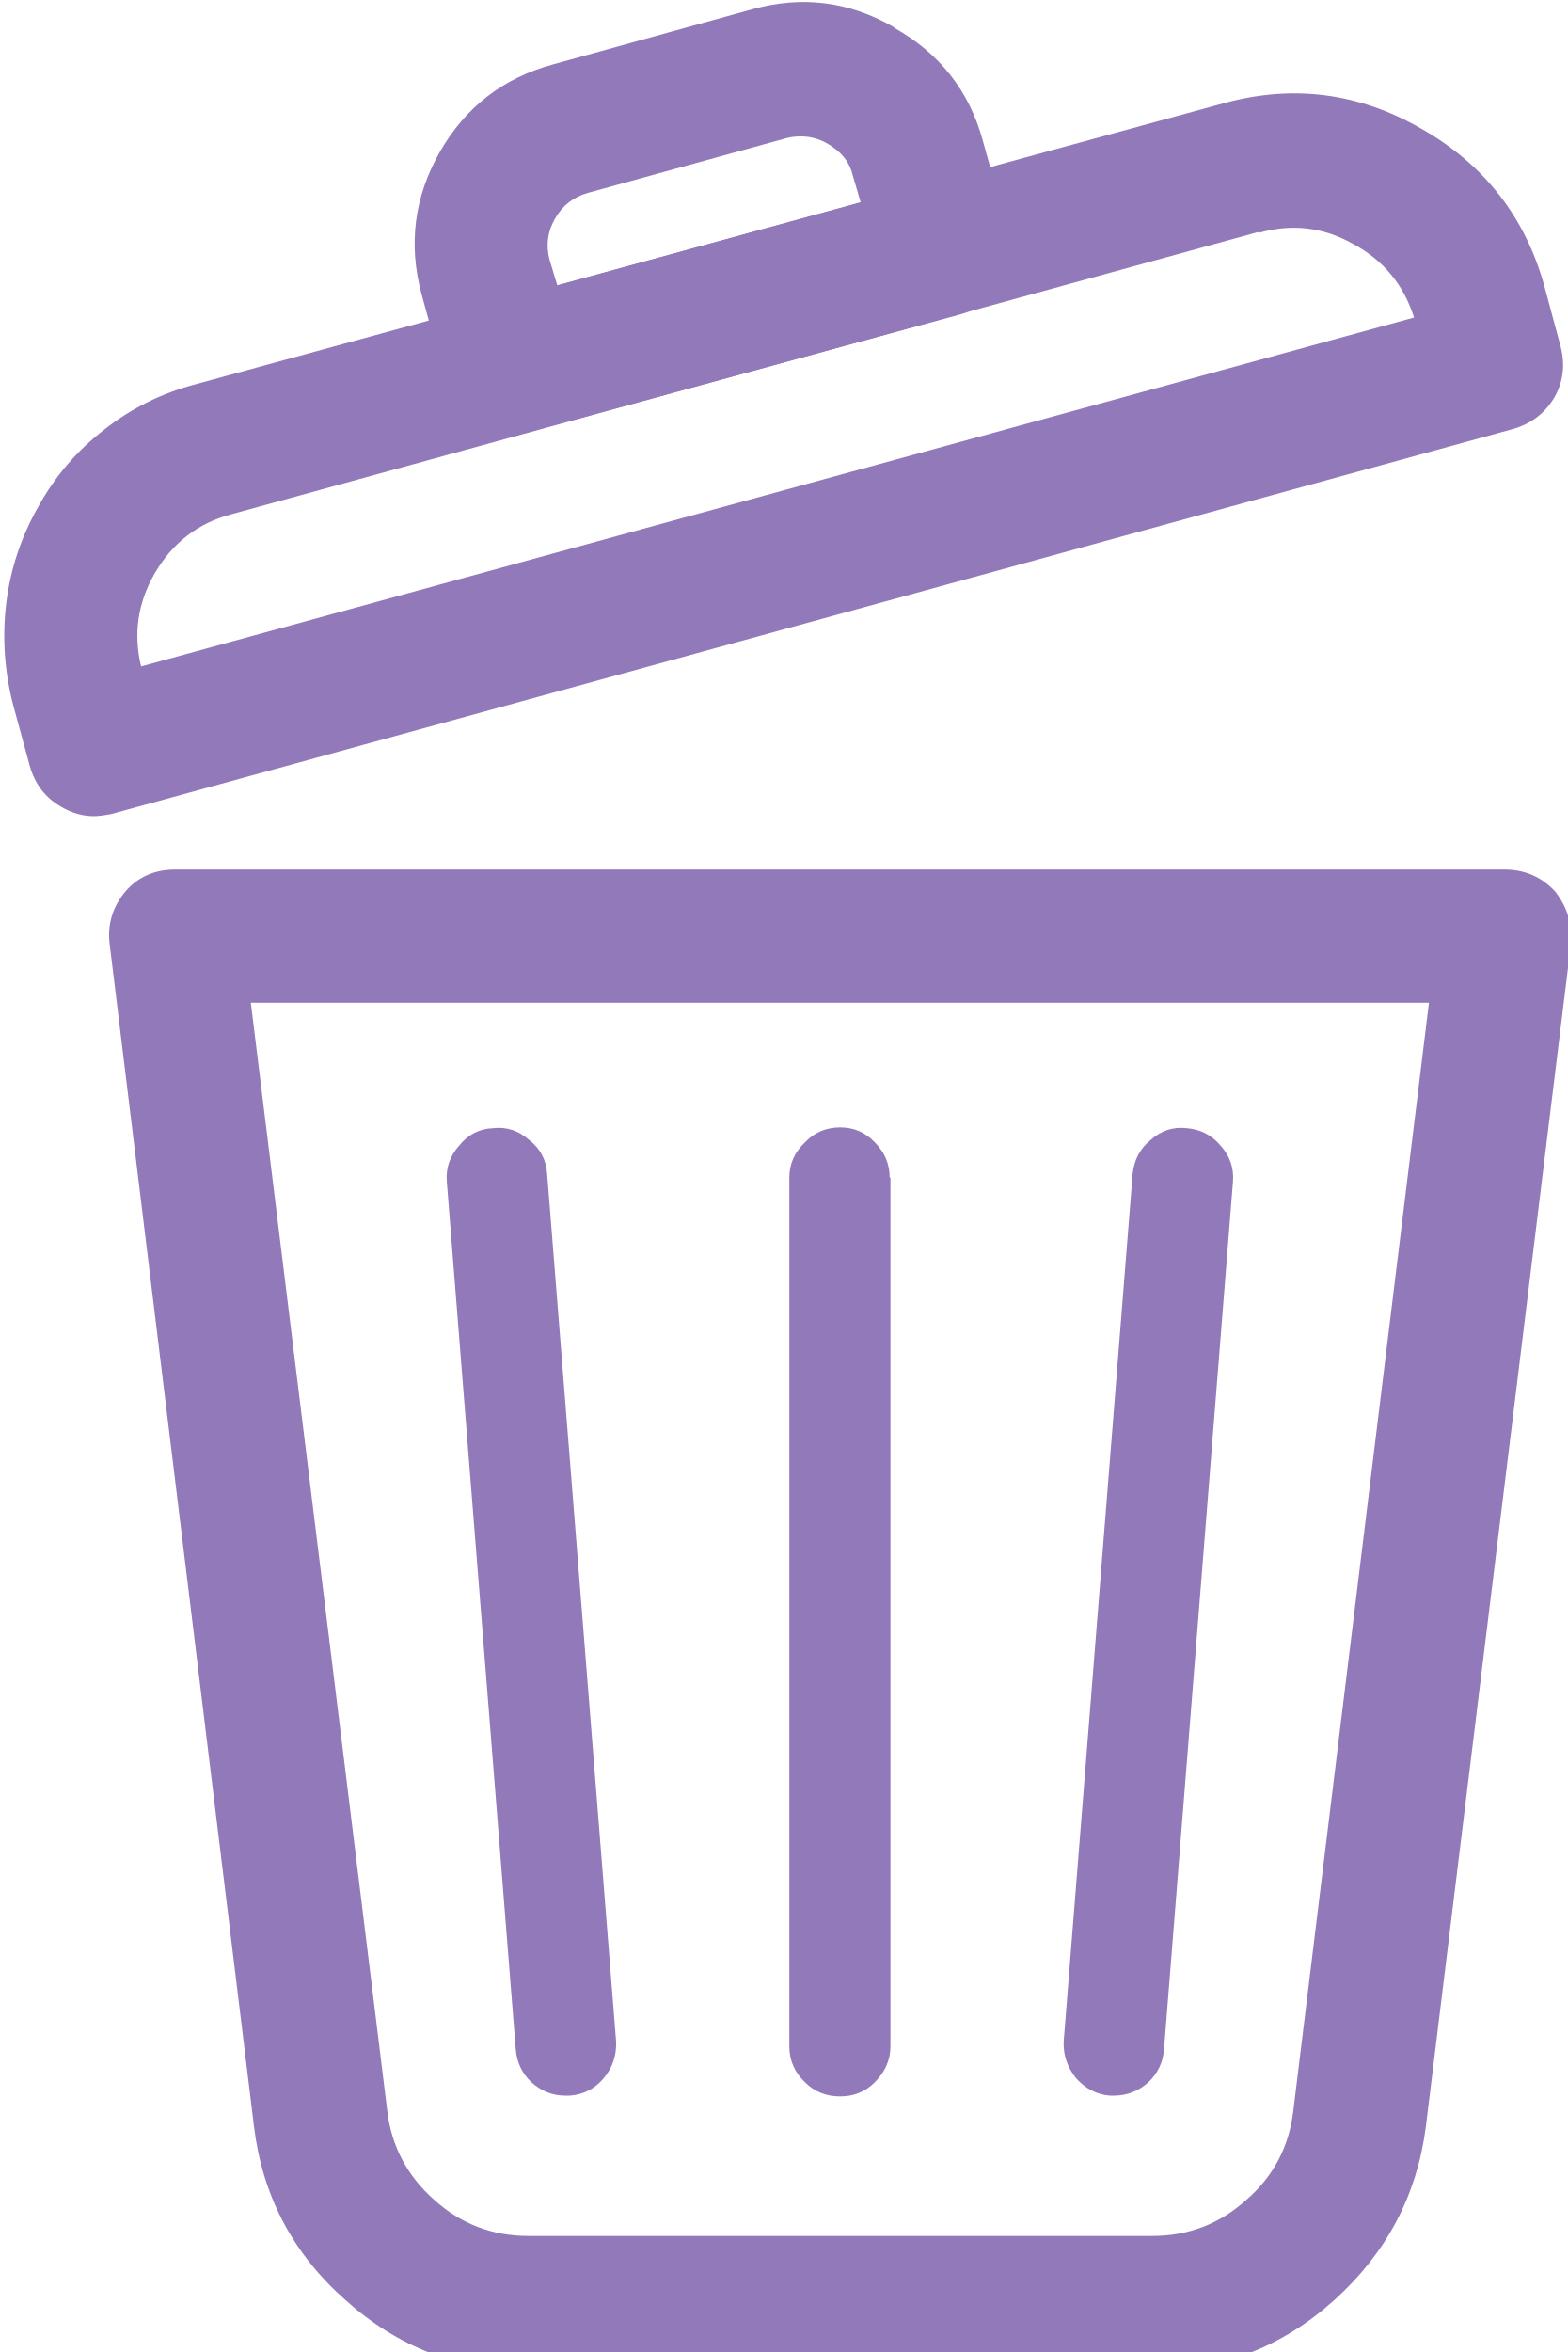
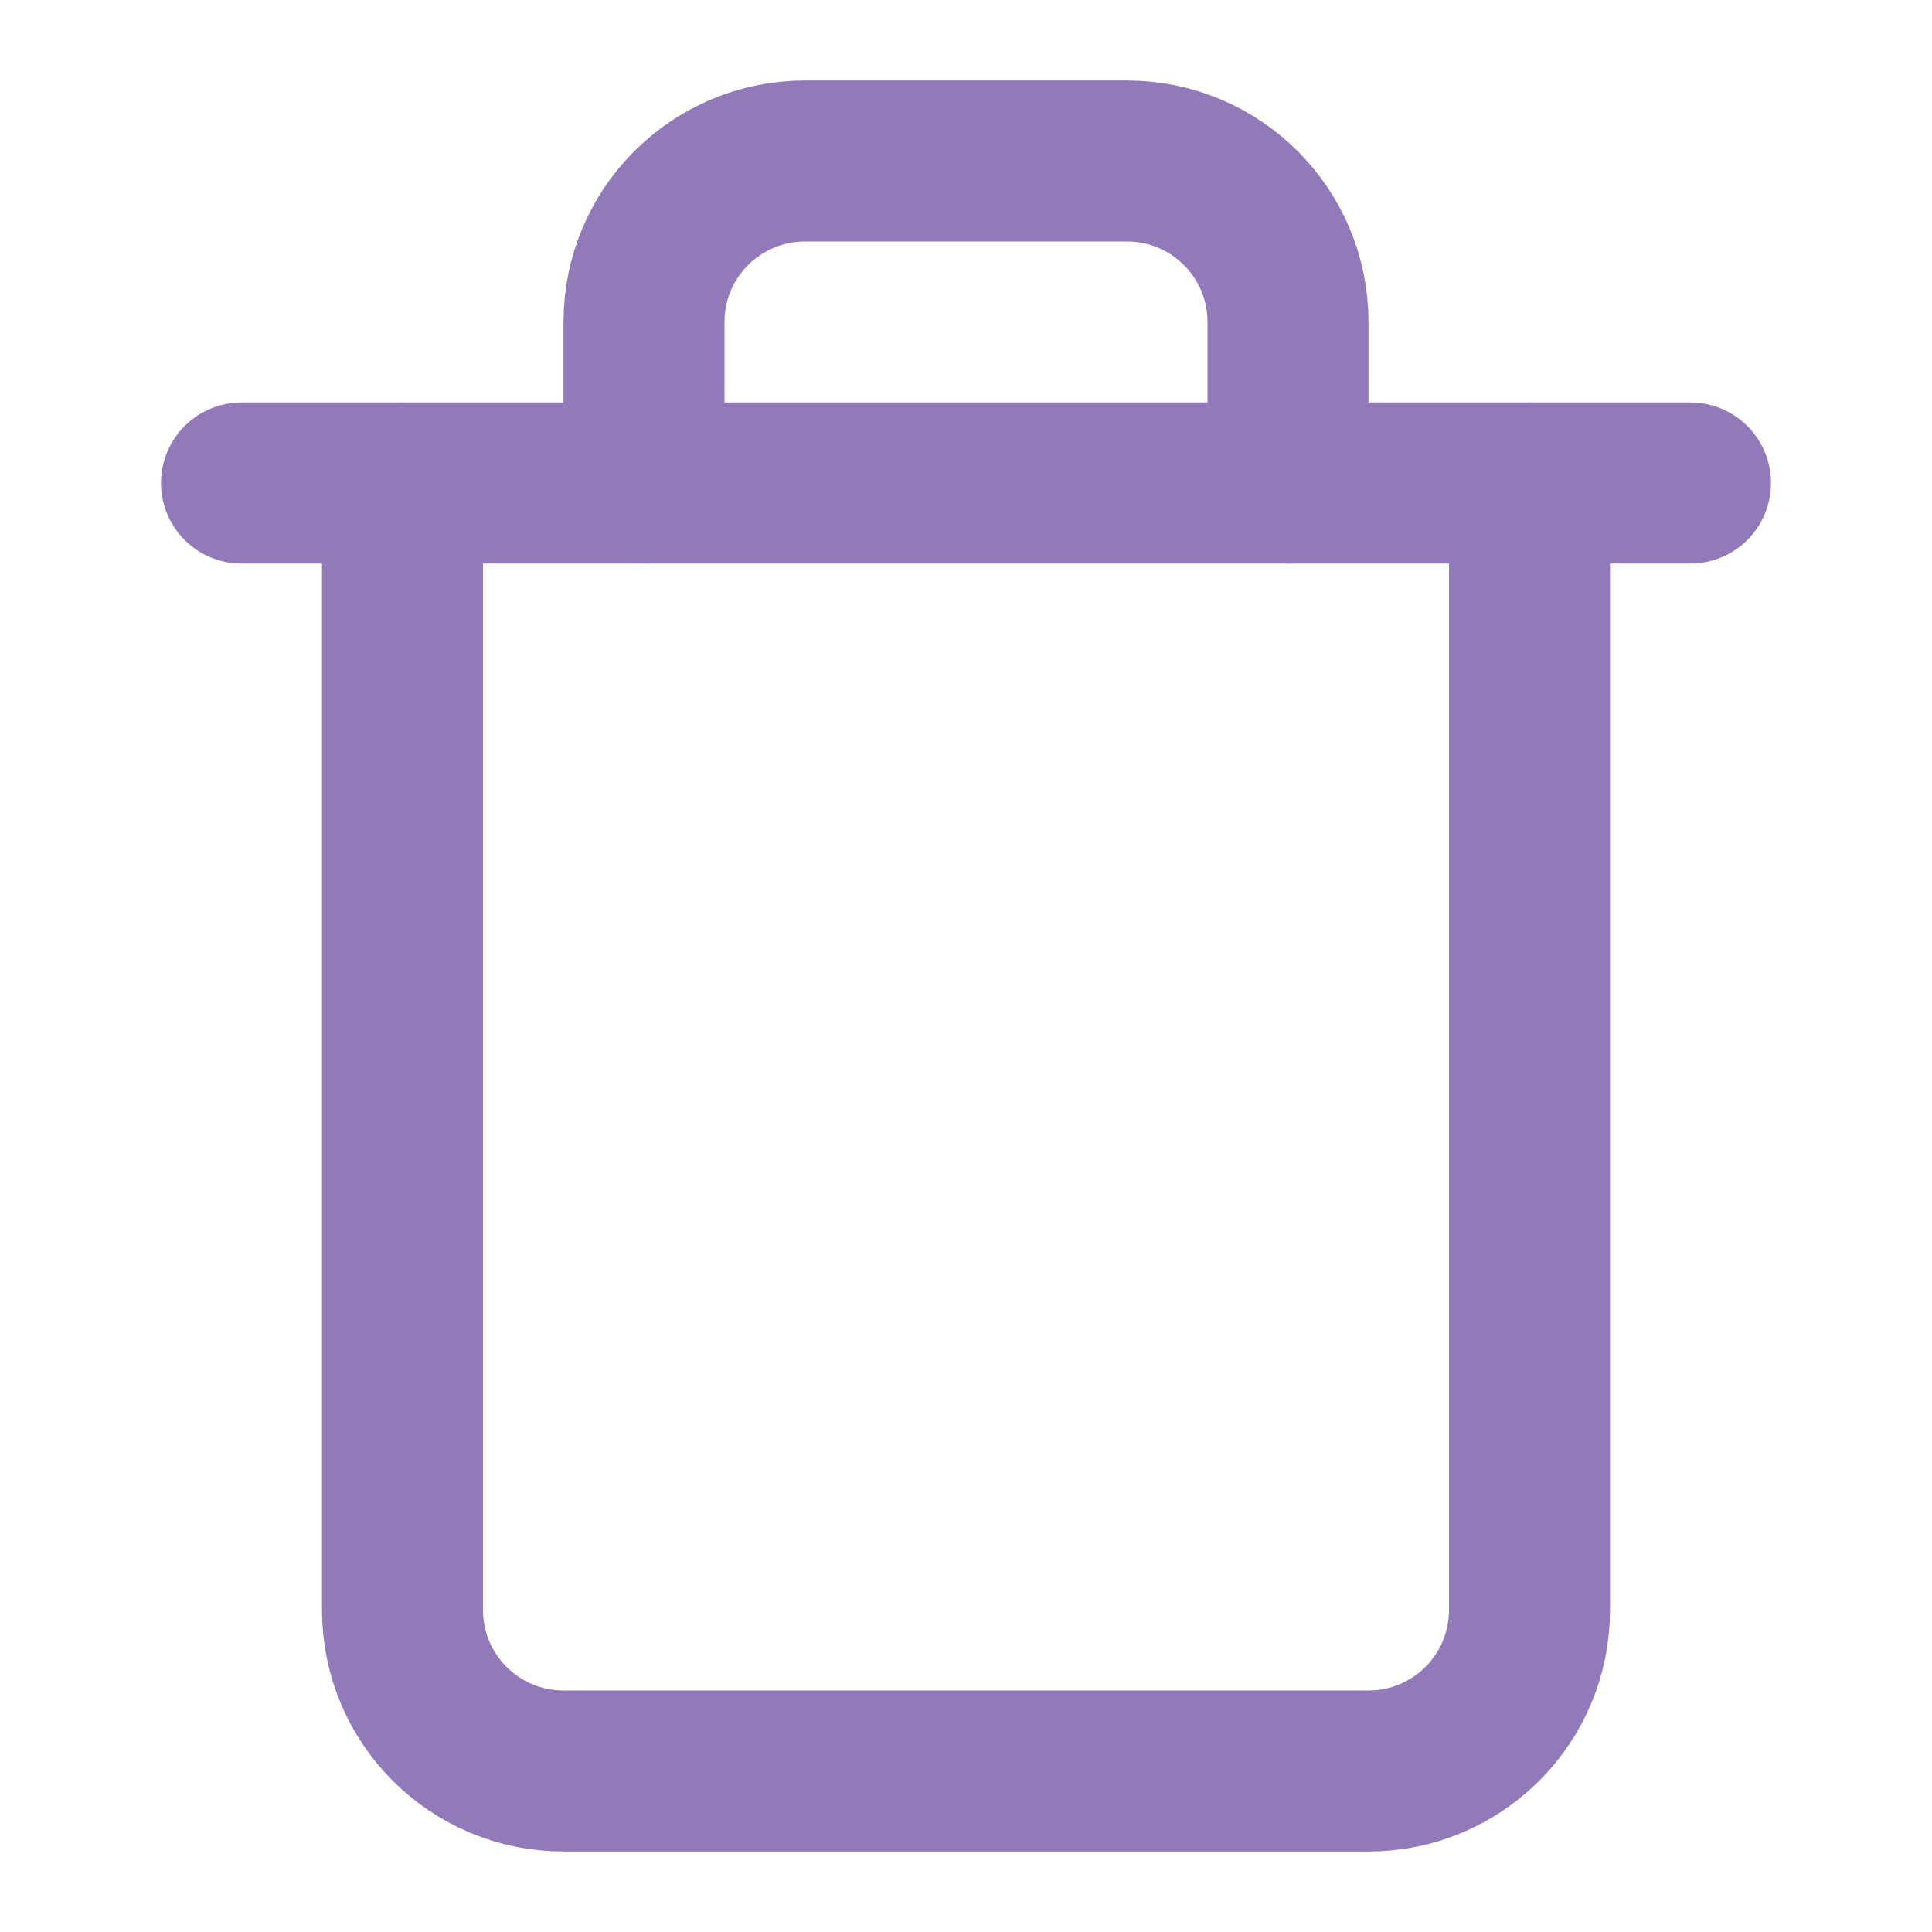
- <svg xmlns="http://www.w3.org/2000/svg" preserveAspectRatio="yes" viewBox="0 0 20 30" fill="#9279BA">
-   <defs />
-   <path d="M20.04 12.05q.04-.37-.2-.68-.26-.28-.65-.28H2.24q-.4 0-.64.28-.25.3-.2.68l1.84 15.07q.16 1.33 1.17 2.22 1 .9 2.34.9h7.93q1.34 0 2.34-.9 1-.9 1.17-2.21l1.85-15.08M6.74 28.52q-.69 0-1.2-.46-.52-.46-.6-1.14L3.2 12.79h15.03L16.5 26.92q-.08.69-.6 1.14-.51.46-1.2.46H6.74zM19.31 5.47q.34-.1.52-.4.17-.3.08-.65l-.21-.78q-.37-1.32-1.57-2-1.2-.69-2.53-.32L2.5 4.9q-.65.17-1.17.58-.52.4-.84.98-.33.58-.41 1.23Q0 8.35.17 9l.21.77q.1.35.4.52.2.12.42.12.08 0 .23-.03l17.88-4.91m-3.25-2.5q.63-.18 1.2.14.58.31.78.94L1.8 8.5q-.15-.62.17-1.18.34-.59.98-.76l13.1-3.6z" />
-   <path d="M11.35 15.02q0-.26-.19-.45-.18-.19-.44-.19-.27 0-.45.19-.2.19-.2.45V26.1q0 .27.2.46.18.18.45.18.26 0 .44-.18.2-.2.2-.46V15.02zM6.75 14.54q-.2-.18-.46-.15-.26.01-.43.22-.18.2-.16.46l.88 11.07q.02.25.2.42.19.17.43.17h.06q.26-.02.43-.22.17-.2.16-.47l-.88-11.07q-.02-.27-.23-.43zM15.73 15.07q.02-.26-.16-.46-.17-.2-.43-.22-.26-.03-.46.15-.2.16-.23.43l-.88 11.07q-.01.26.16.47.18.2.43.22h.05q.25 0 .44-.17.18-.17.2-.42l.88-11.07zM11.41.35q-.86-.5-1.82-.23l-2.53.7q-.96.26-1.45 1.12-.49.86-.23 1.82l.32 1.16q.09.34.4.51.2.11.42.11.13 0 .23-.03l5.5-1.5q.35-.1.52-.4.18-.32.09-.66l-.32-1.15Q12.28.84 11.4.35m-1.18 1.39q.22 0 .41.14.2.14.25.36l.1.34-3.87 1.06-.1-.33q-.07-.28.07-.52.14-.25.42-.33l2.54-.7q.08-.02.18-.02z" />
+ <svg xmlns="http://www.w3.org/2000/svg" width="24" height="24" viewBox="0 0 24 24" fill="none" stroke="#9279BA" stroke-width="2" stroke-linecap="round" stroke-linejoin="round" class="feather feather-trash">
+   <polyline points="3 6 5 6 21 6" />
+   <path d="M19 6v14a2 2 0 0 1-2 2H7a2 2 0 0 1-2-2V6m3 0V4a2 2 0 0 1 2-2h4a2 2 0 0 1 2 2v2" />
</svg>
